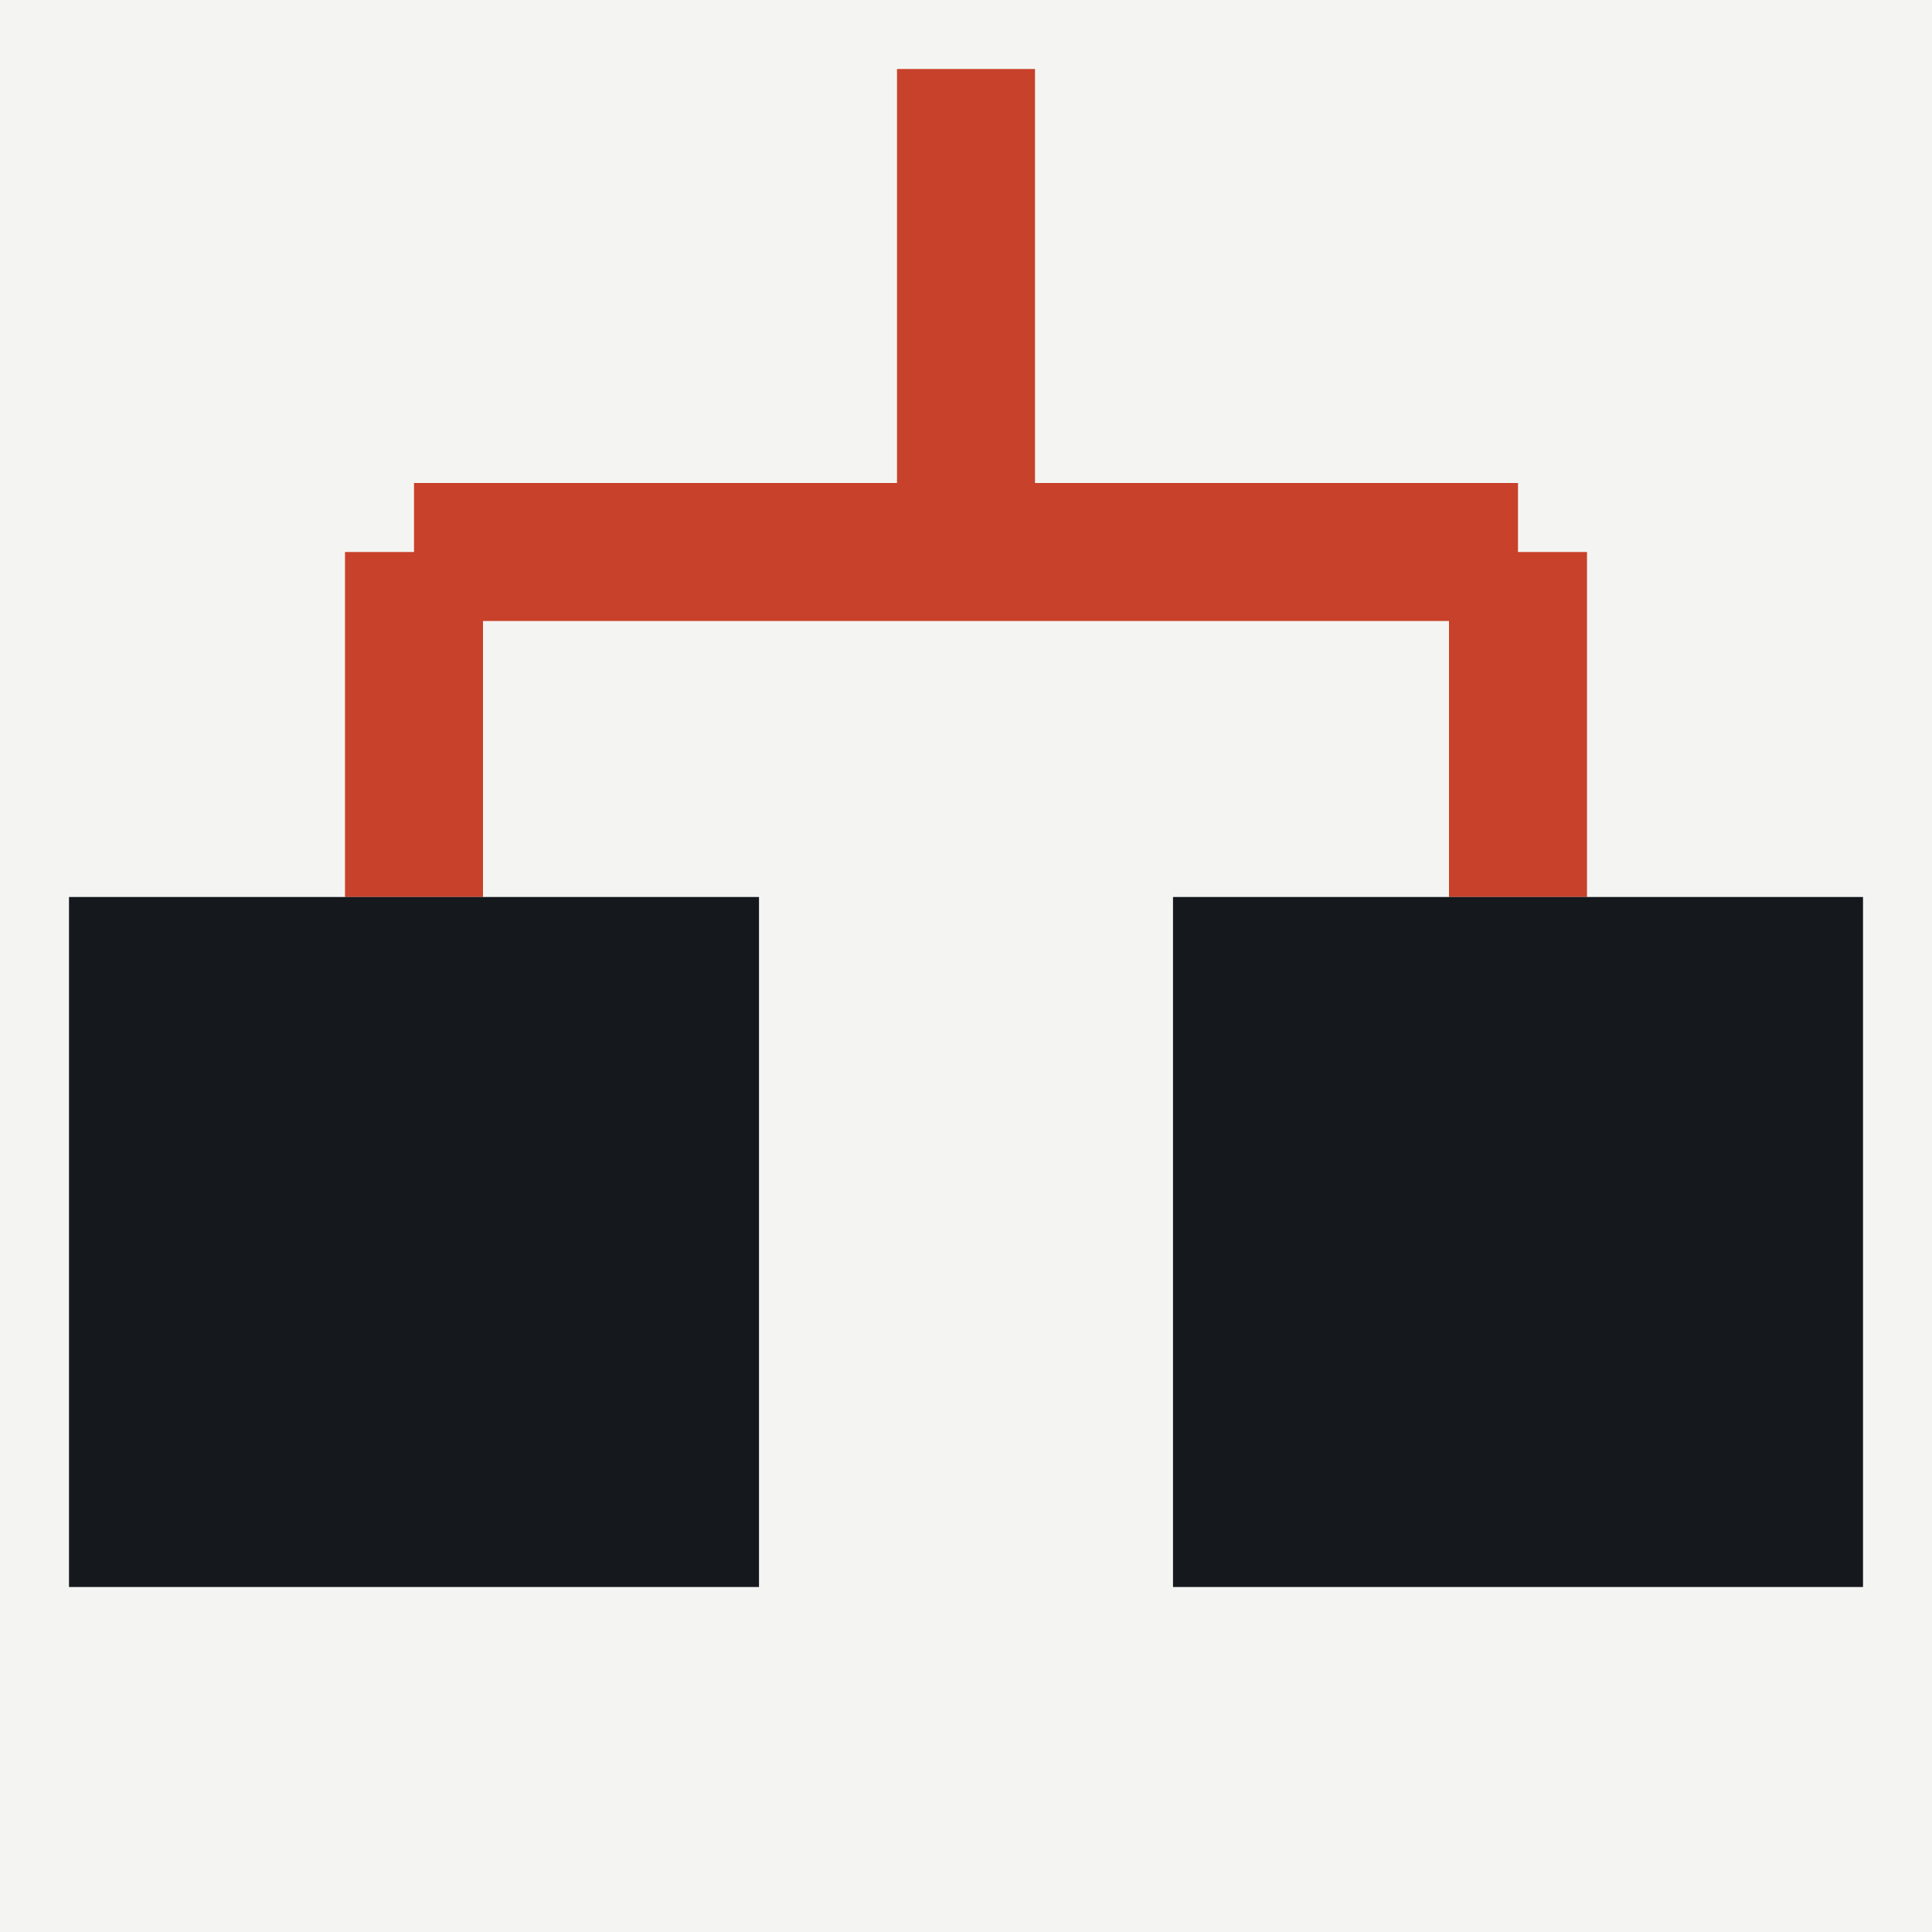
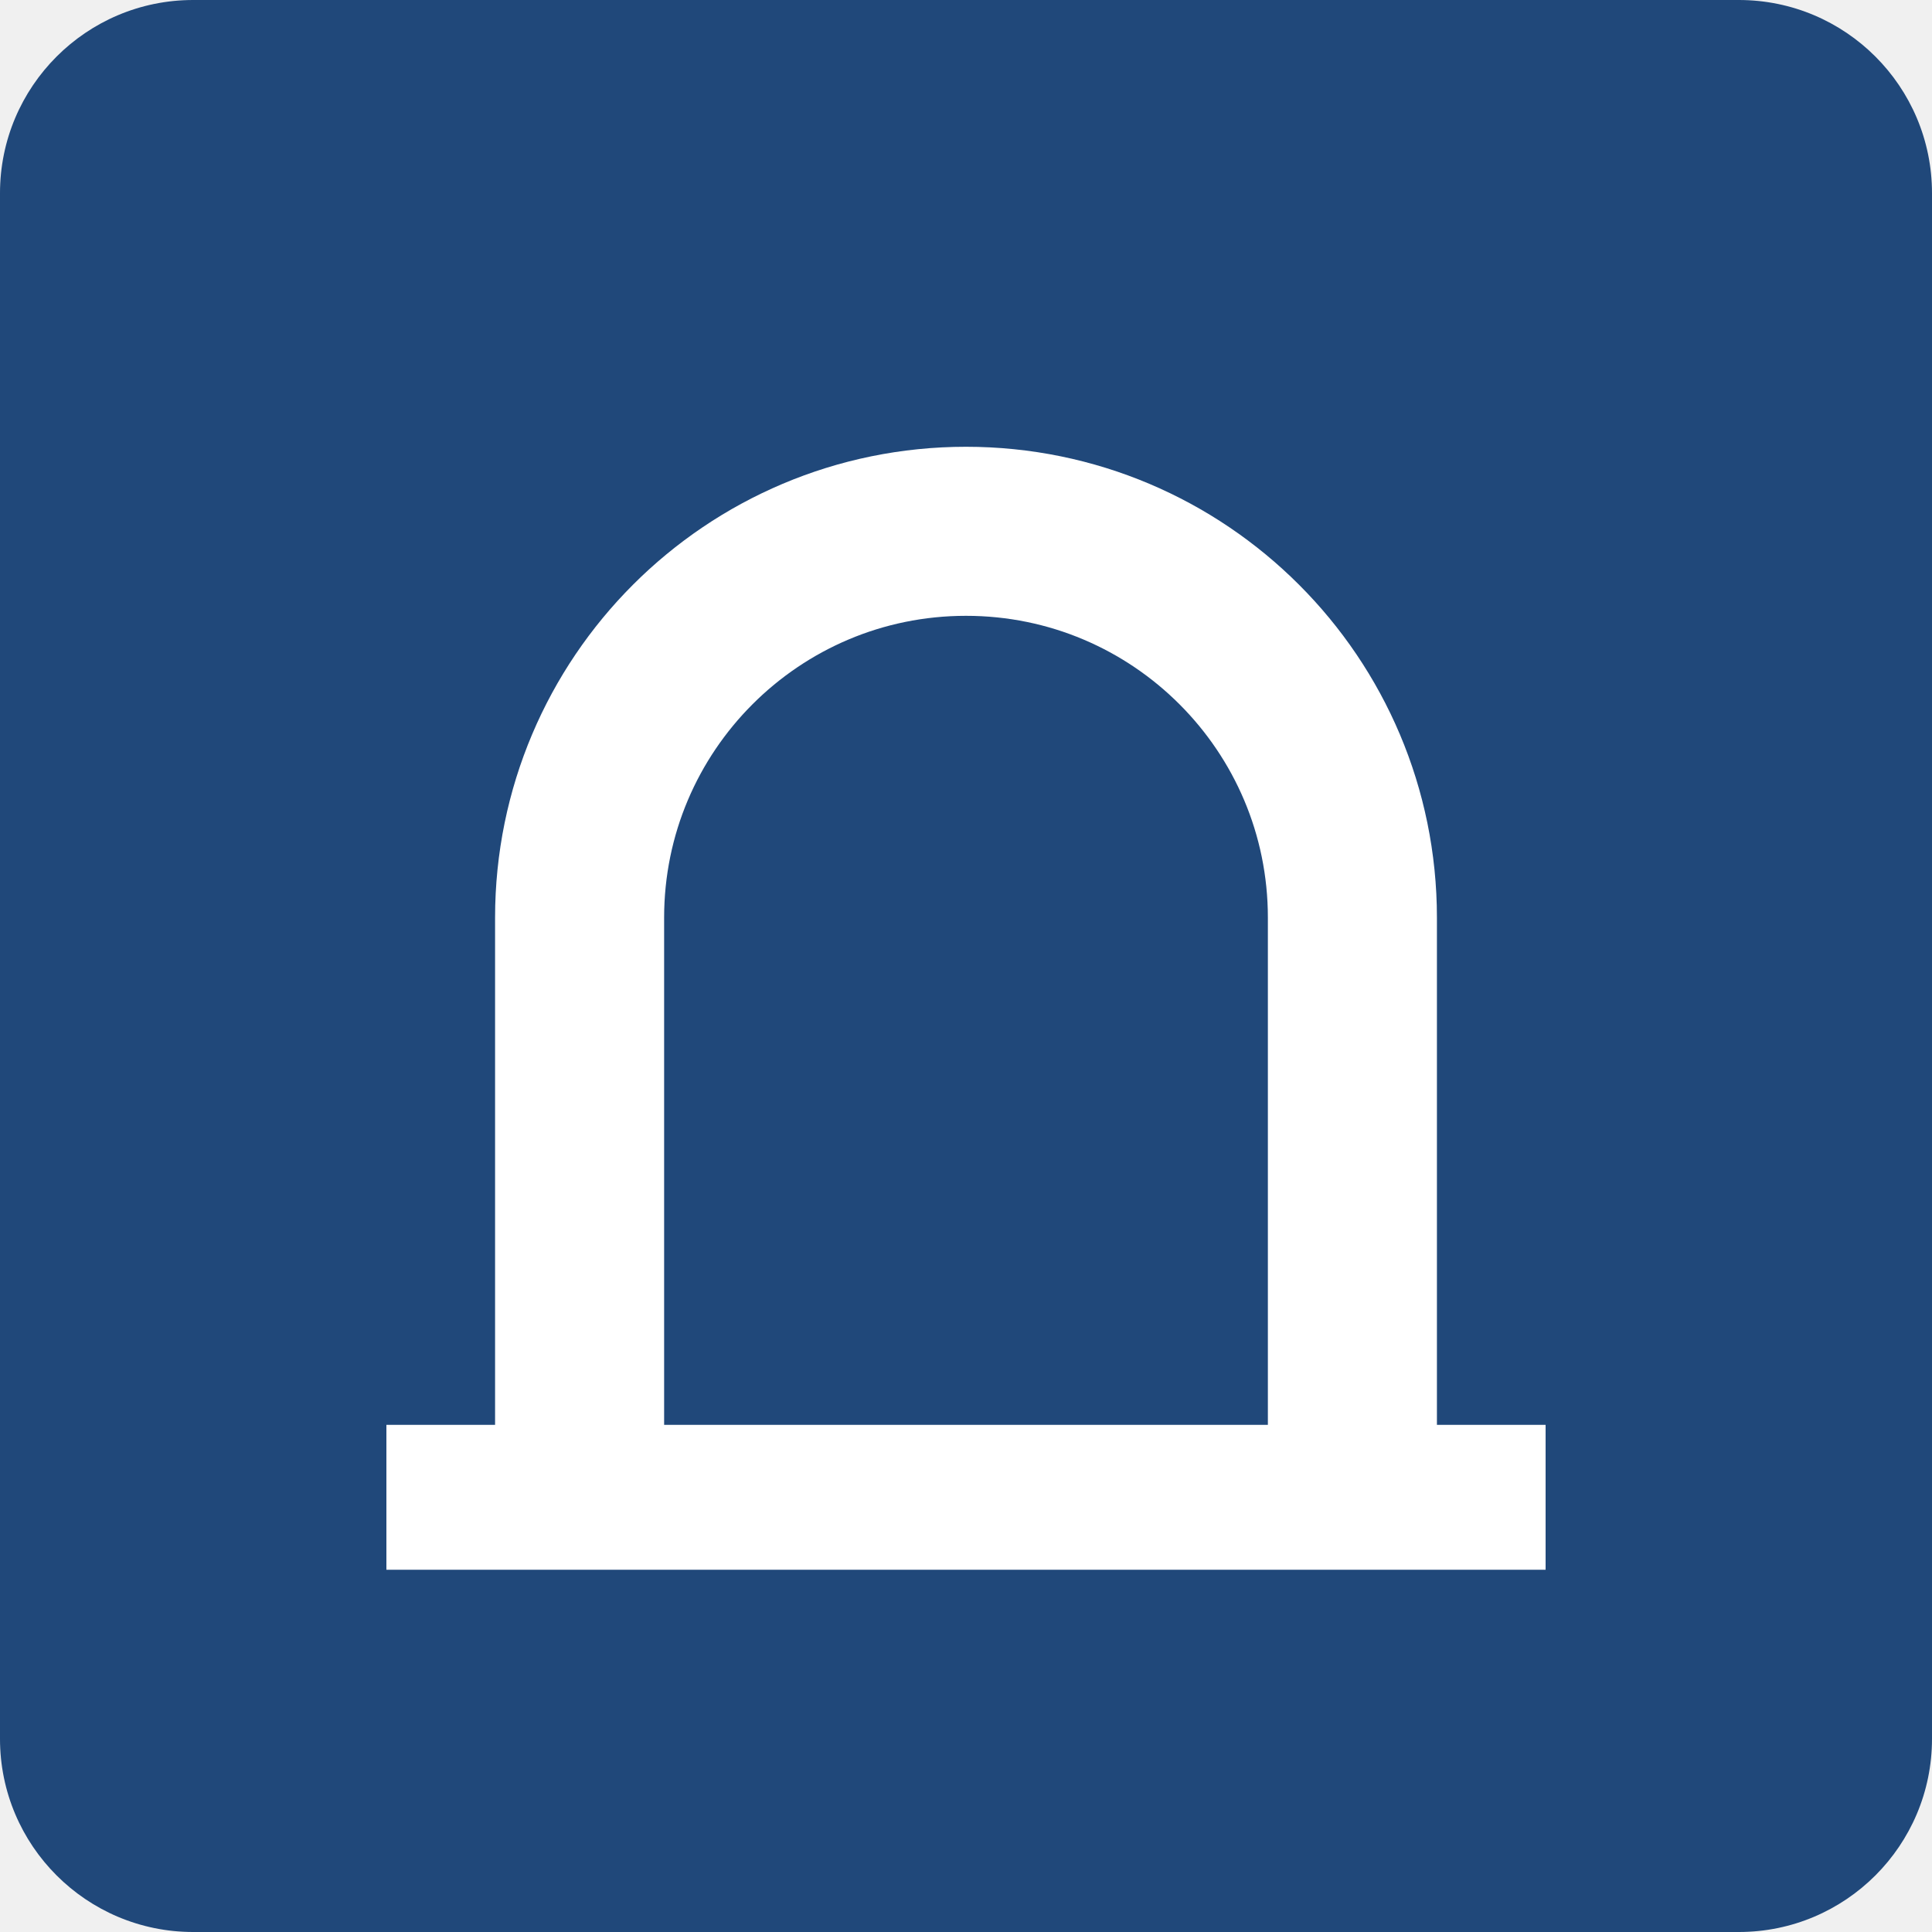
- <svg xmlns="http://www.w3.org/2000/svg" viewBox="0 0 28 28">
-   <rect width="28" height="28" fill="#F4F5F2" />
-   <path d="M14 1v7M6 8h16M6 8v5M22 8v5" fill="none" stroke="#C8412B" stroke-width="2" />
-   <rect x="1" y="13" width="10" height="10" fill="#15181C" />
-   <rect x="17" y="13" width="10" height="10" fill="#15181C" />
+ <svg xmlns="http://www.w3.org/2000/svg" viewBox="0 0 40 40">
+   <rect width="40" height="40" rx="4" fill="#20487A" />
+   <path d="M12 31V19a8 8 0 0 1 16 0v12" fill="none" stroke="#fff" stroke-width="3.5" />
+   <path d="M8 31h24" fill="none" stroke="#fff" stroke-width="3" />
</svg>
